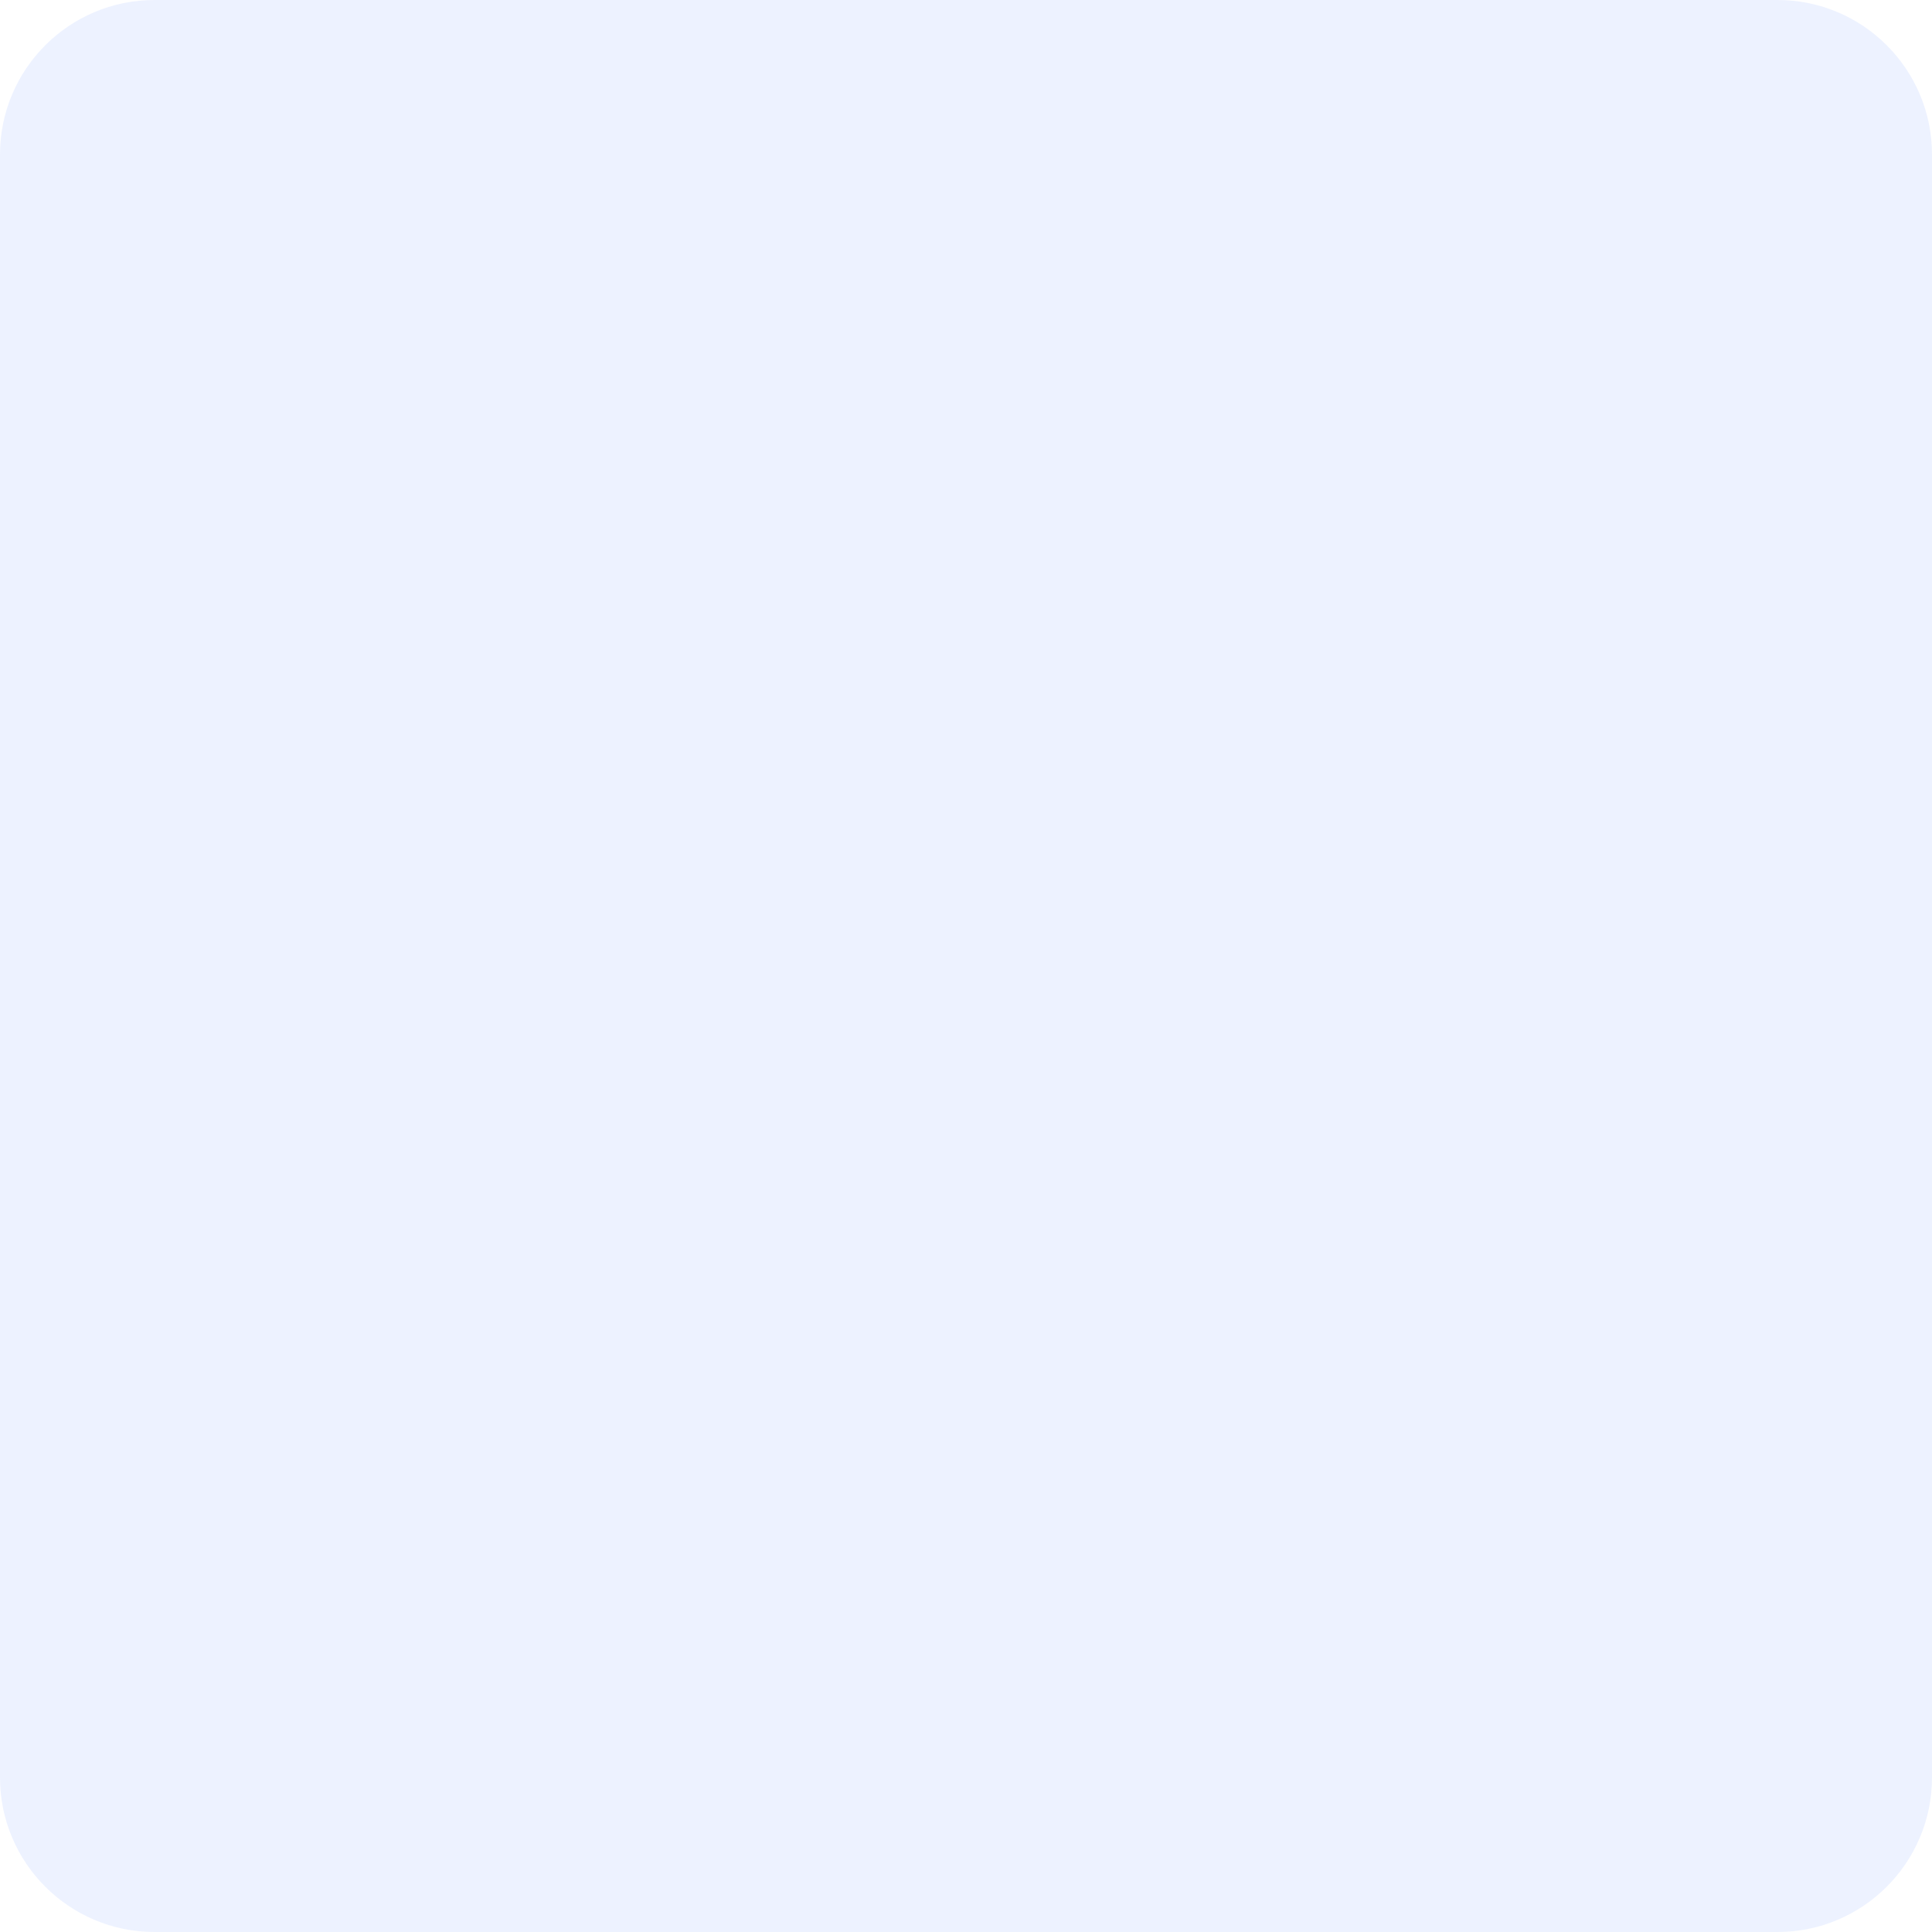
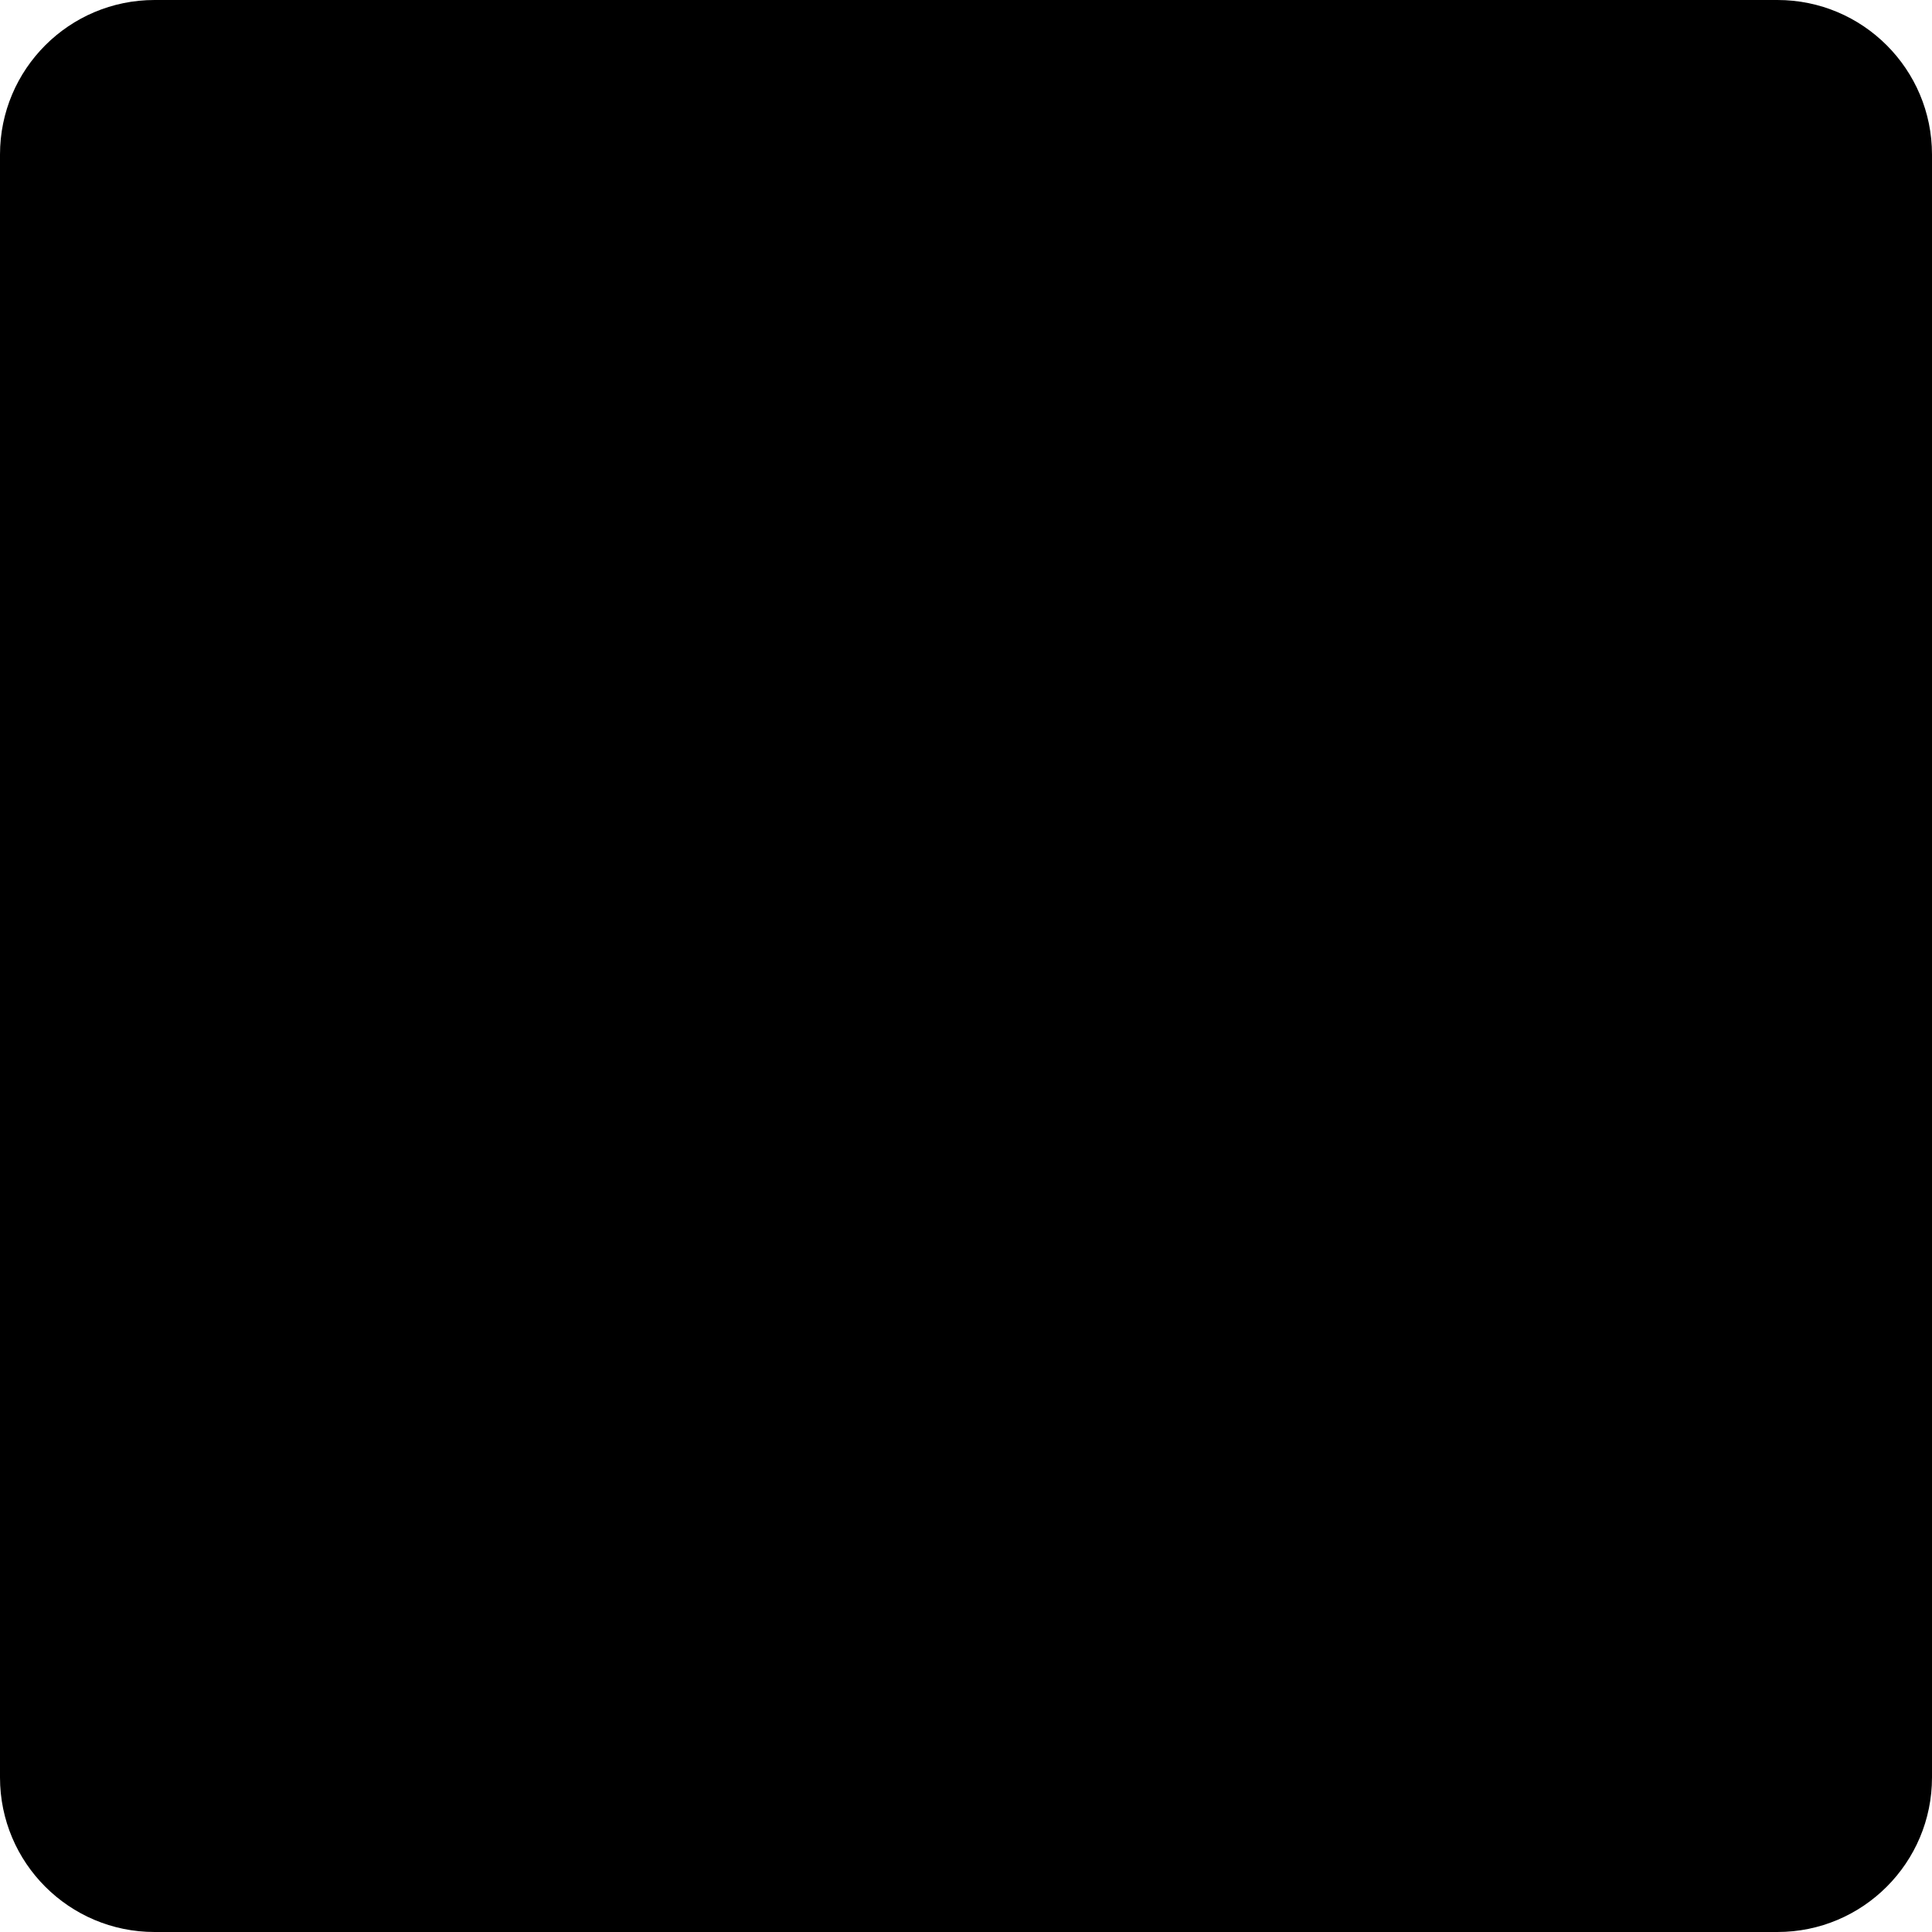
<svg xmlns="http://www.w3.org/2000/svg" width="100" height="100" viewBox="0 0 100 100" fill="none">
-   <path d="M0 8C0 3.582 3.582 0 8 0H92C96.418 0 100 3.582 100 8V92C100 96.418 96.418 100 92 100H8C3.582 100 0 96.418 0 92V8Z" fill="#4C79FF" fill-opacity="0.1" />
+   <path d="M0 8C0 3.582 3.582 0 8 0H92C96.418 0 100 3.582 100 8V92C100 96.418 96.418 100 92 100H8C3.582 100 0 96.418 0 92V8Z" fill="currentColor" />
</svg>
